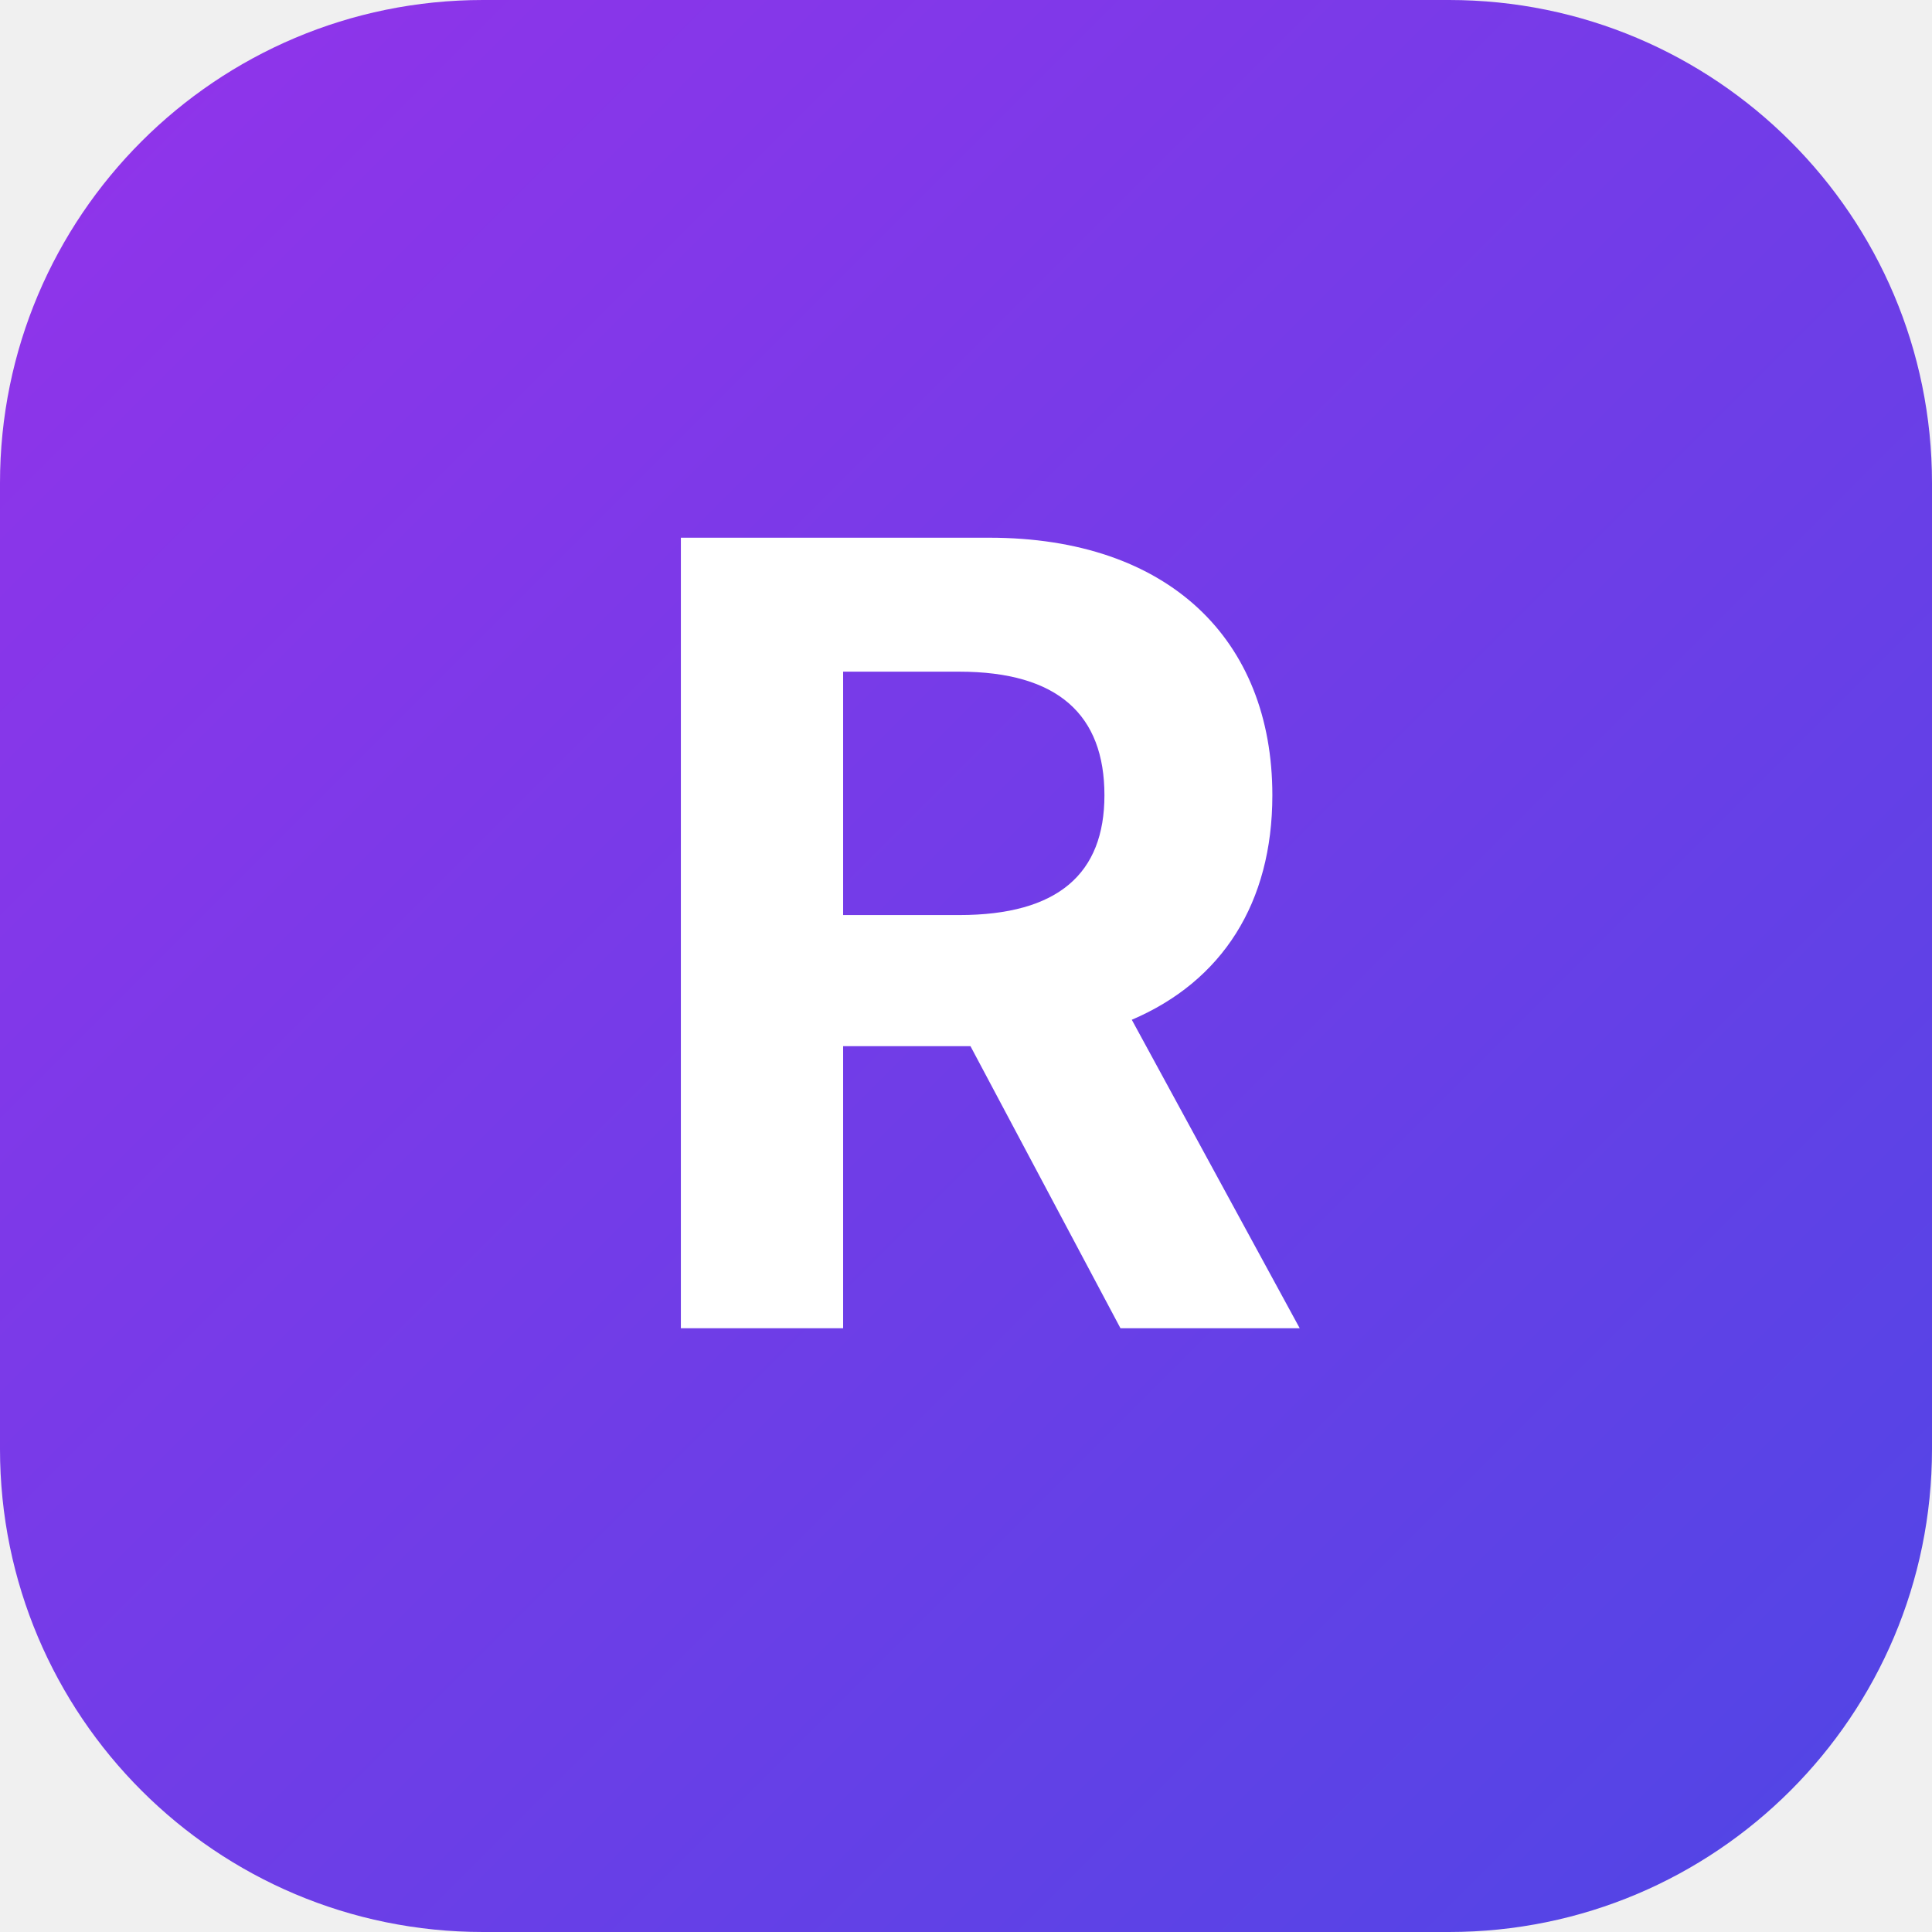
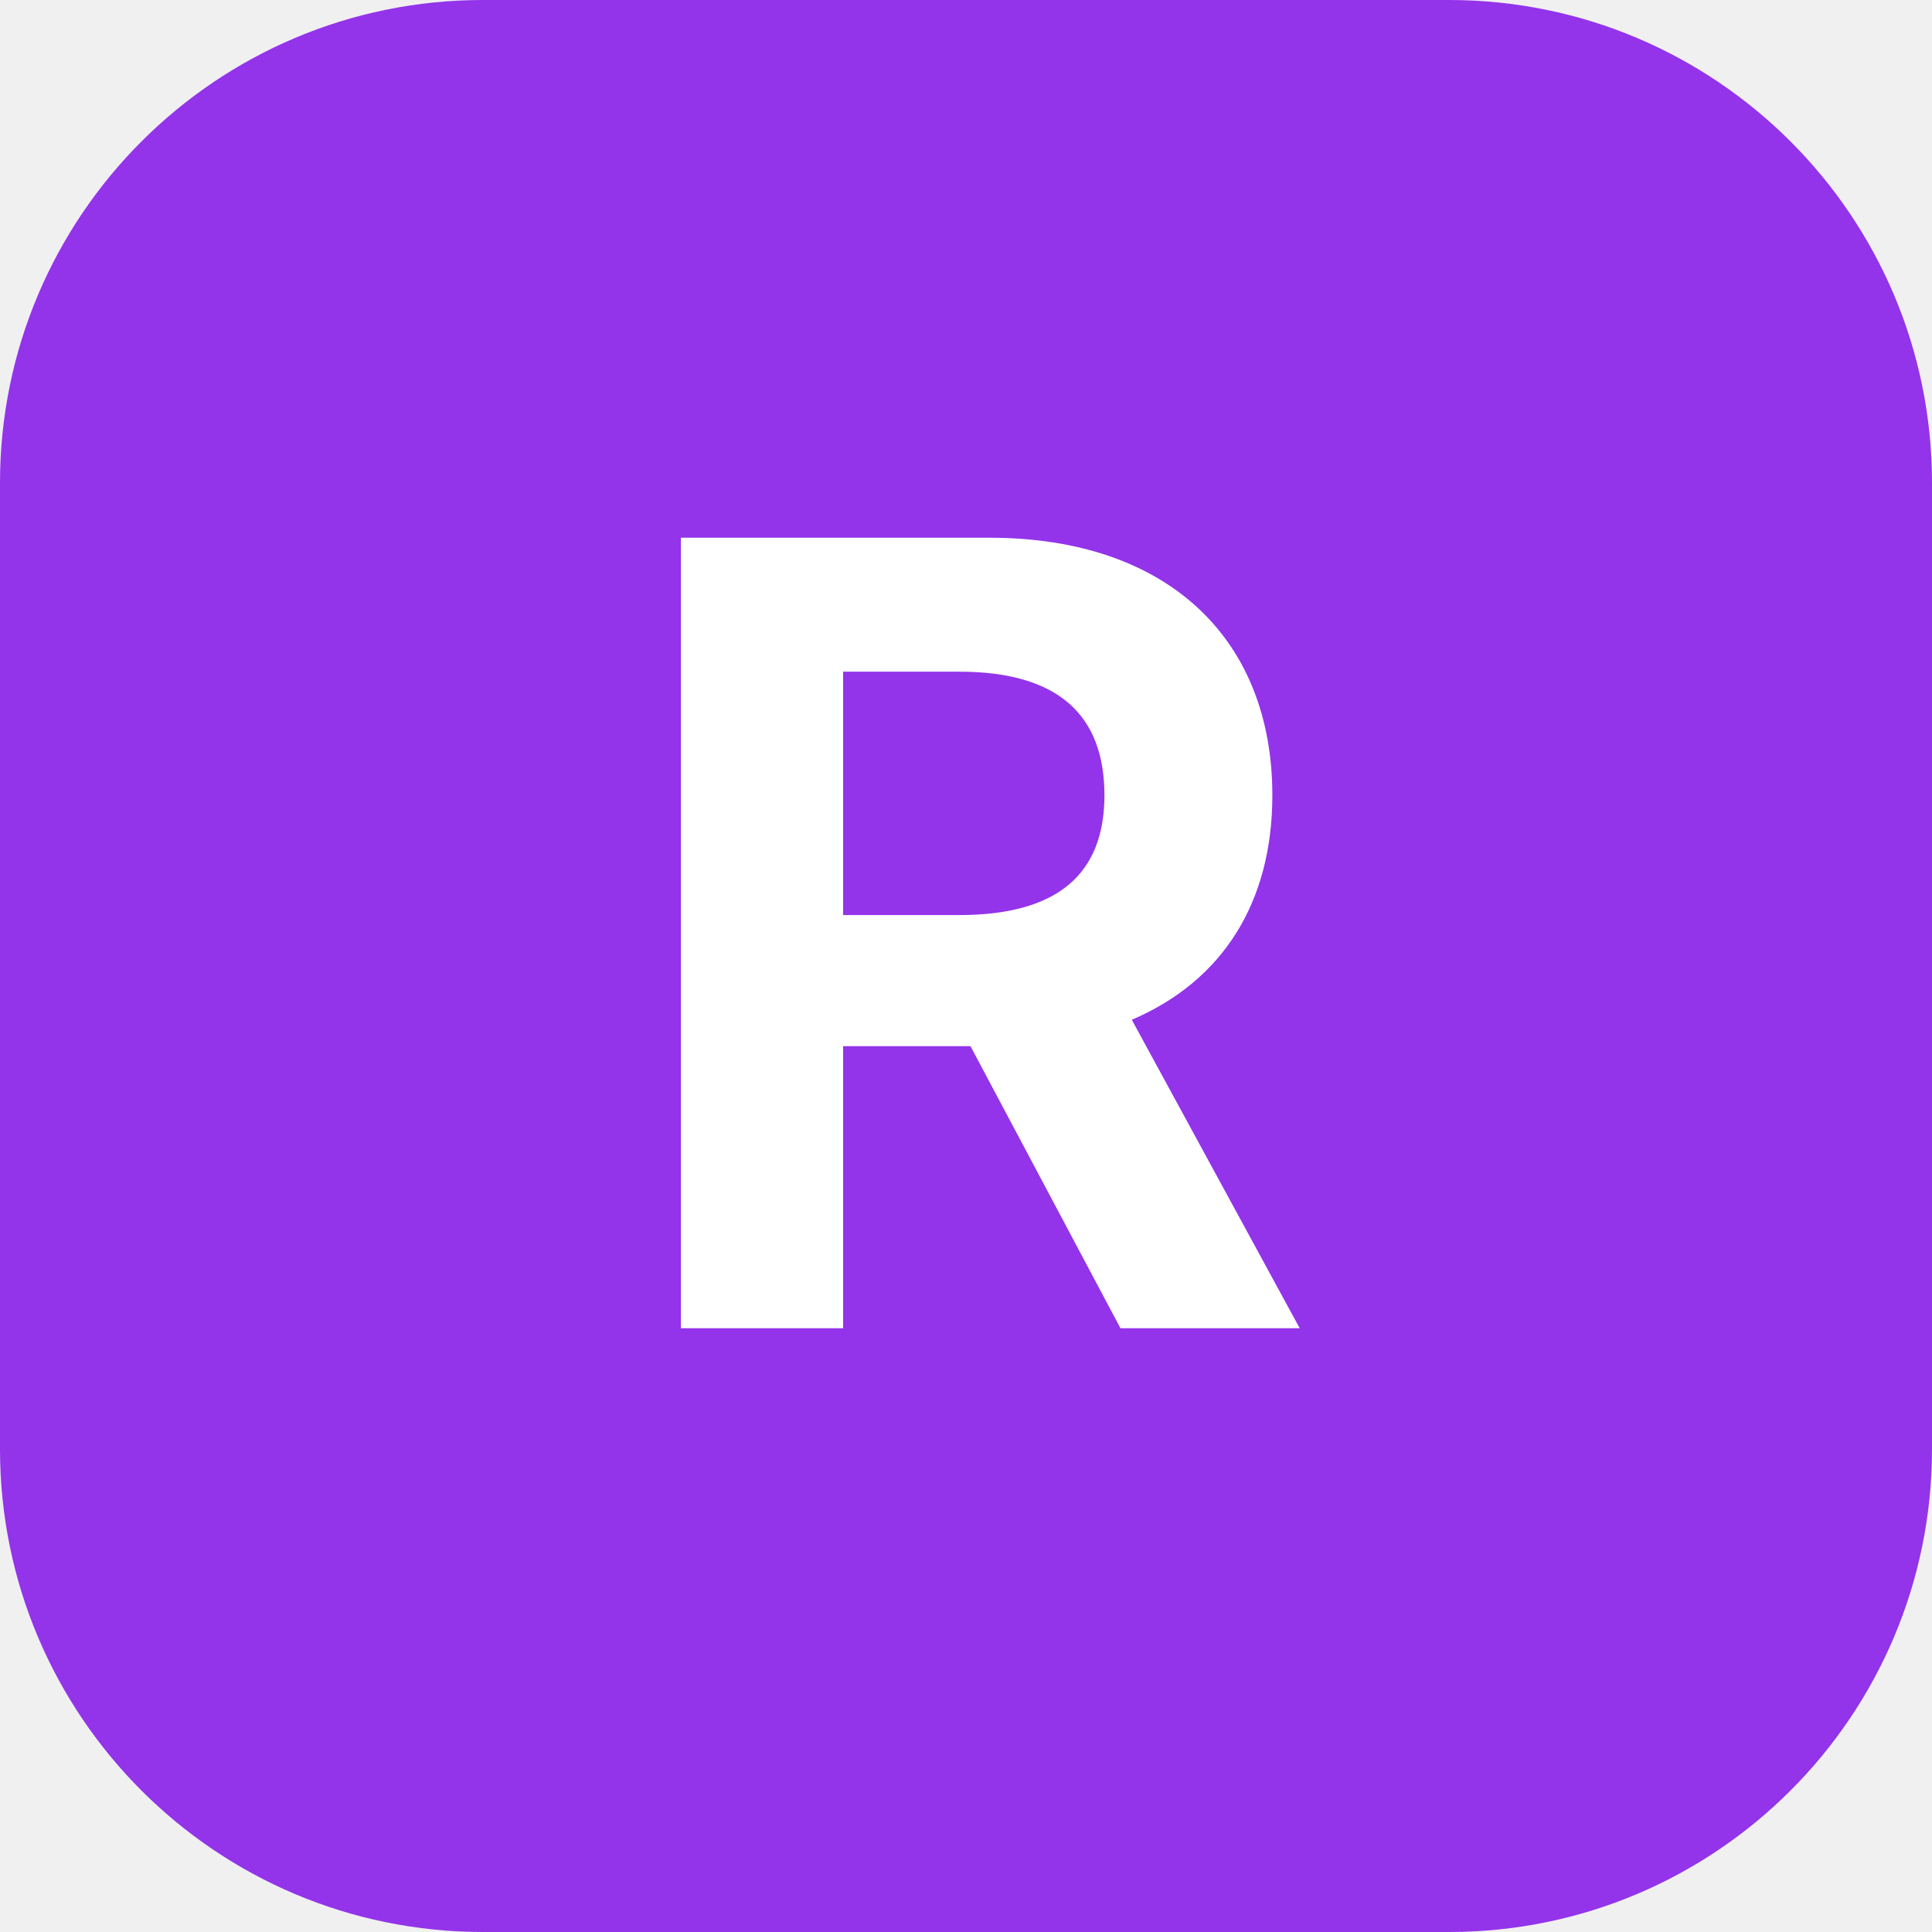
<svg xmlns="http://www.w3.org/2000/svg" width="32" height="32" viewBox="0 0 32 32" fill="none">
-   <defs>
-     <linearGradient id="bgGradient" x1="0" y1="0" x2="32" y2="32" gradientUnits="userSpaceOnUse">
-       <stop offset="0%" stop-color="#9333ea" />
-       <stop offset="100%" stop-color="#4f46e5" />
-     </linearGradient>
-   </defs>
-   <rect width="32" height="32" rx="8" fill="url(#bgGradient)" />
+   <rect width="32" height="32" rx="8" fill="#9333ea" />
  <text x="16" y="22" font-family="system-ui, -apple-system, sans-serif" font-size="18" font-weight="bold" fill="white" text-anchor="middle">R</text>
</svg>
